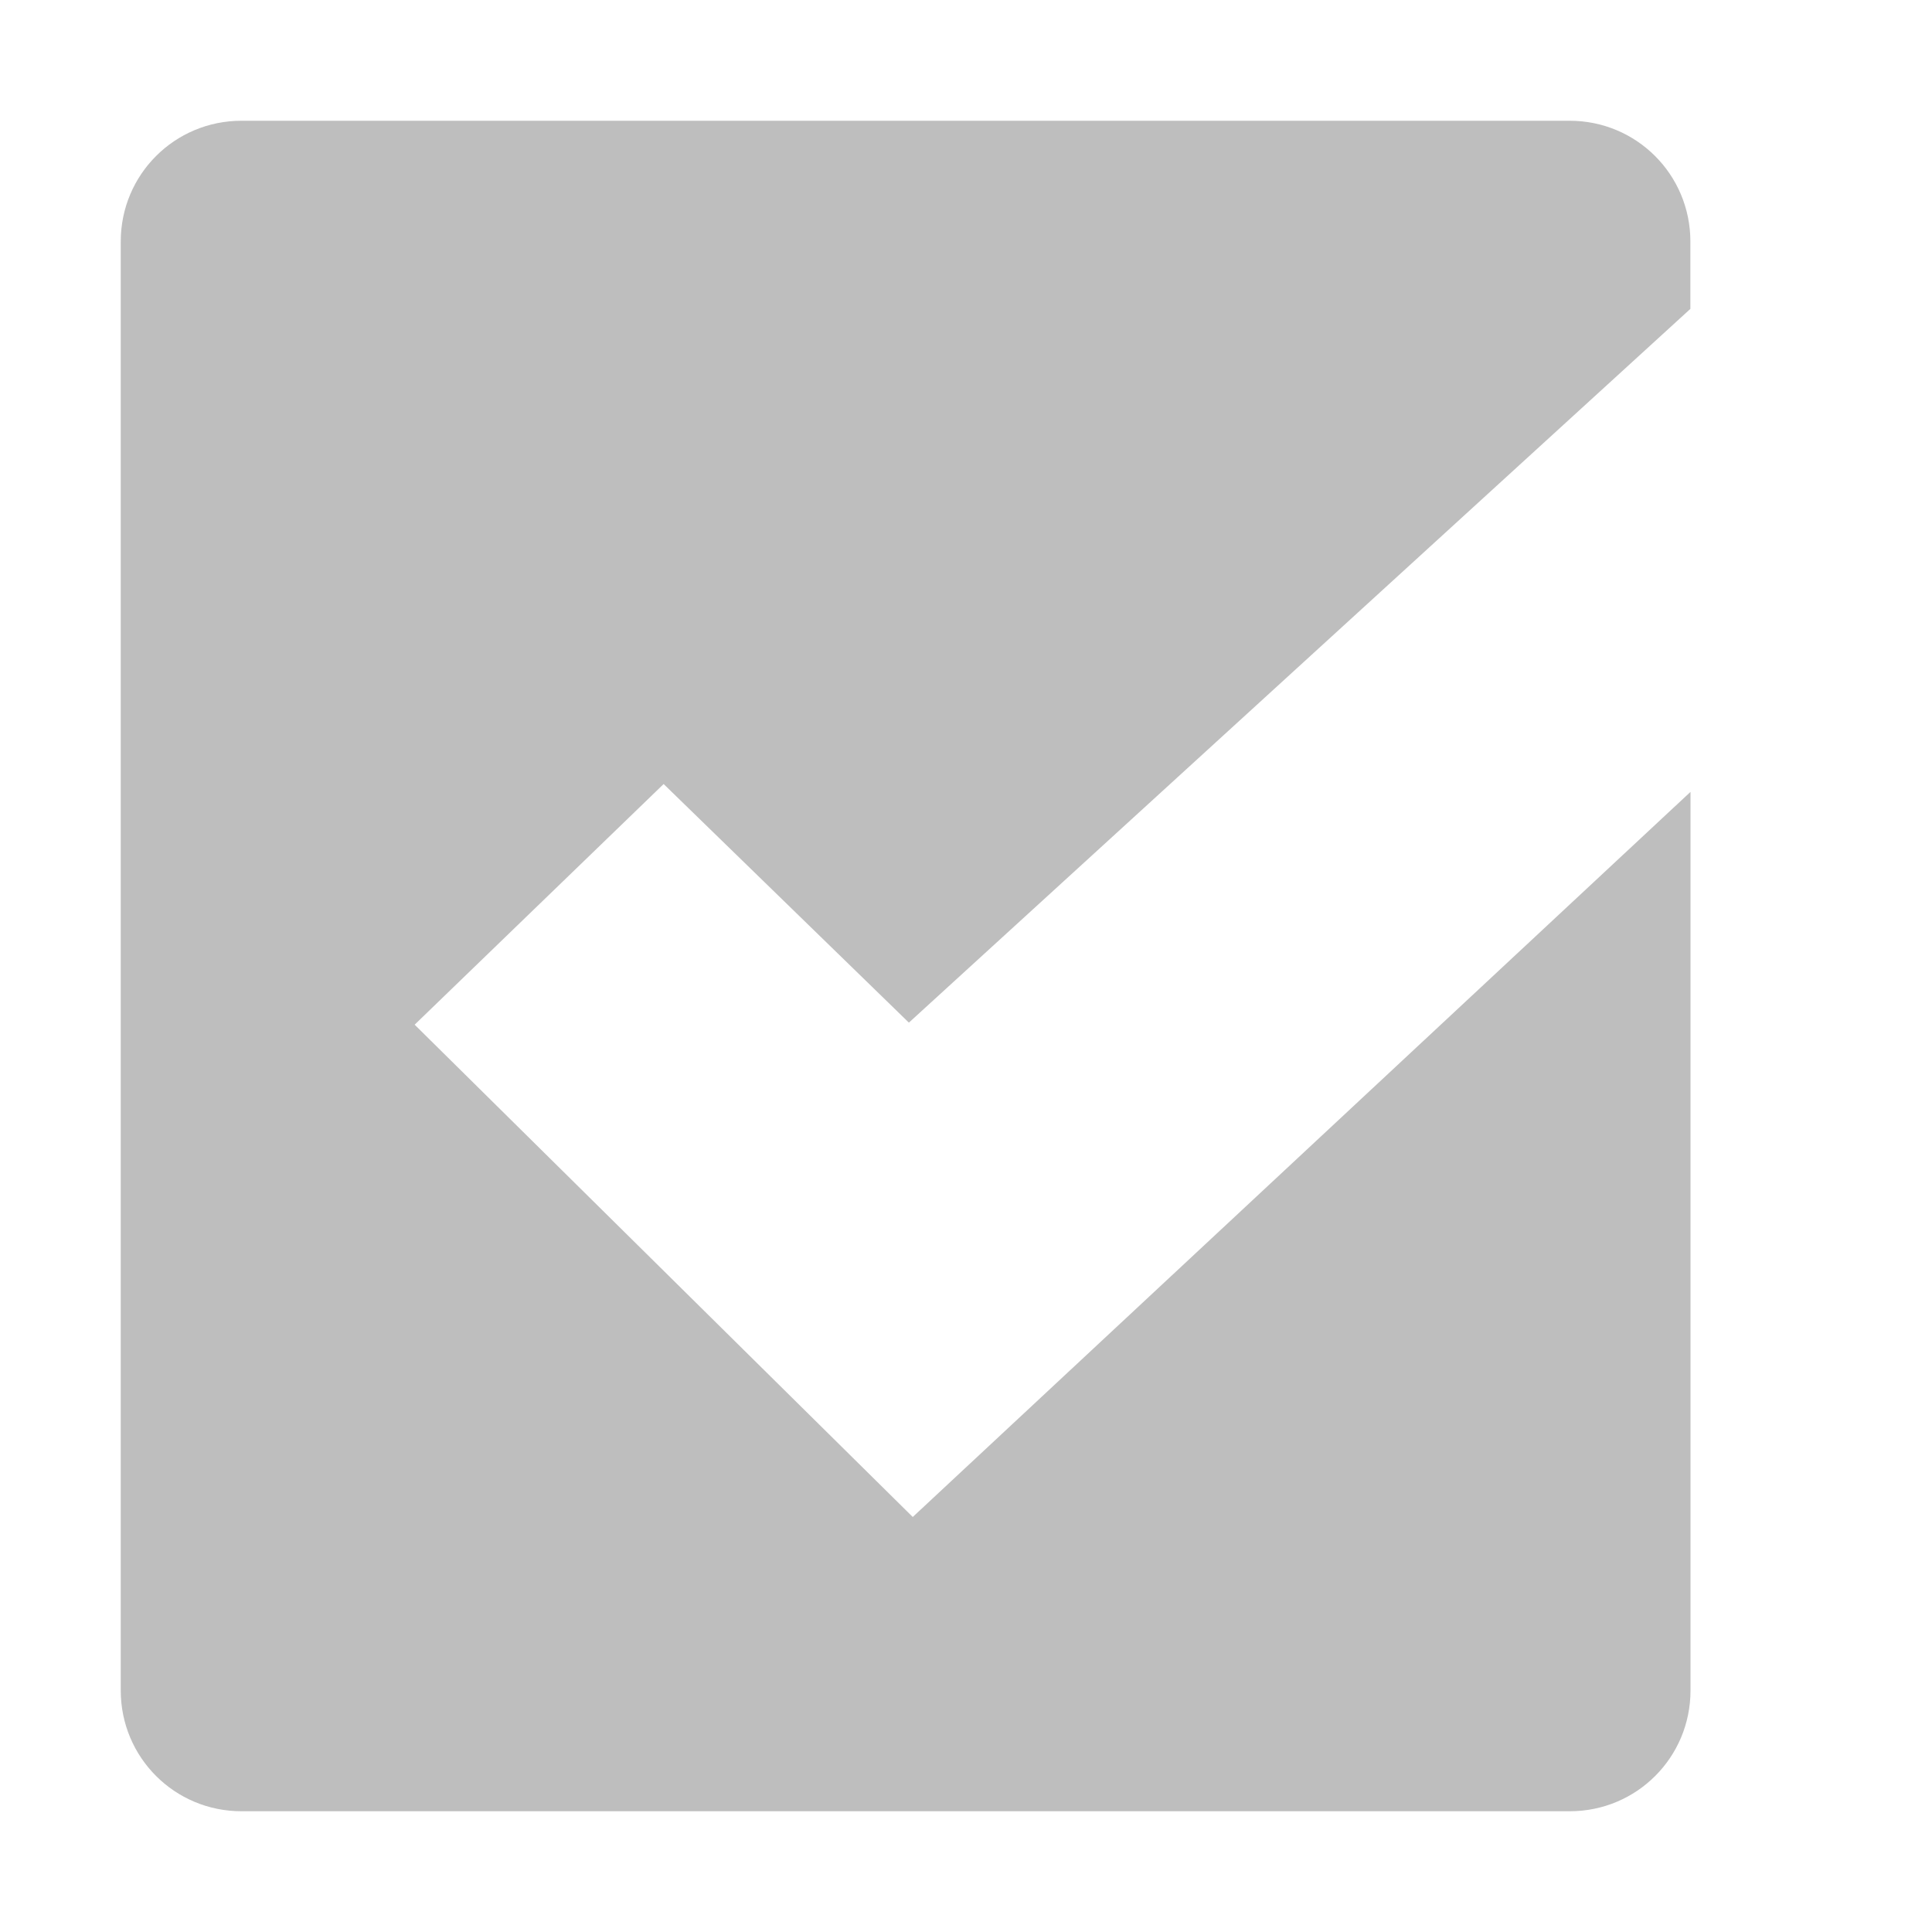
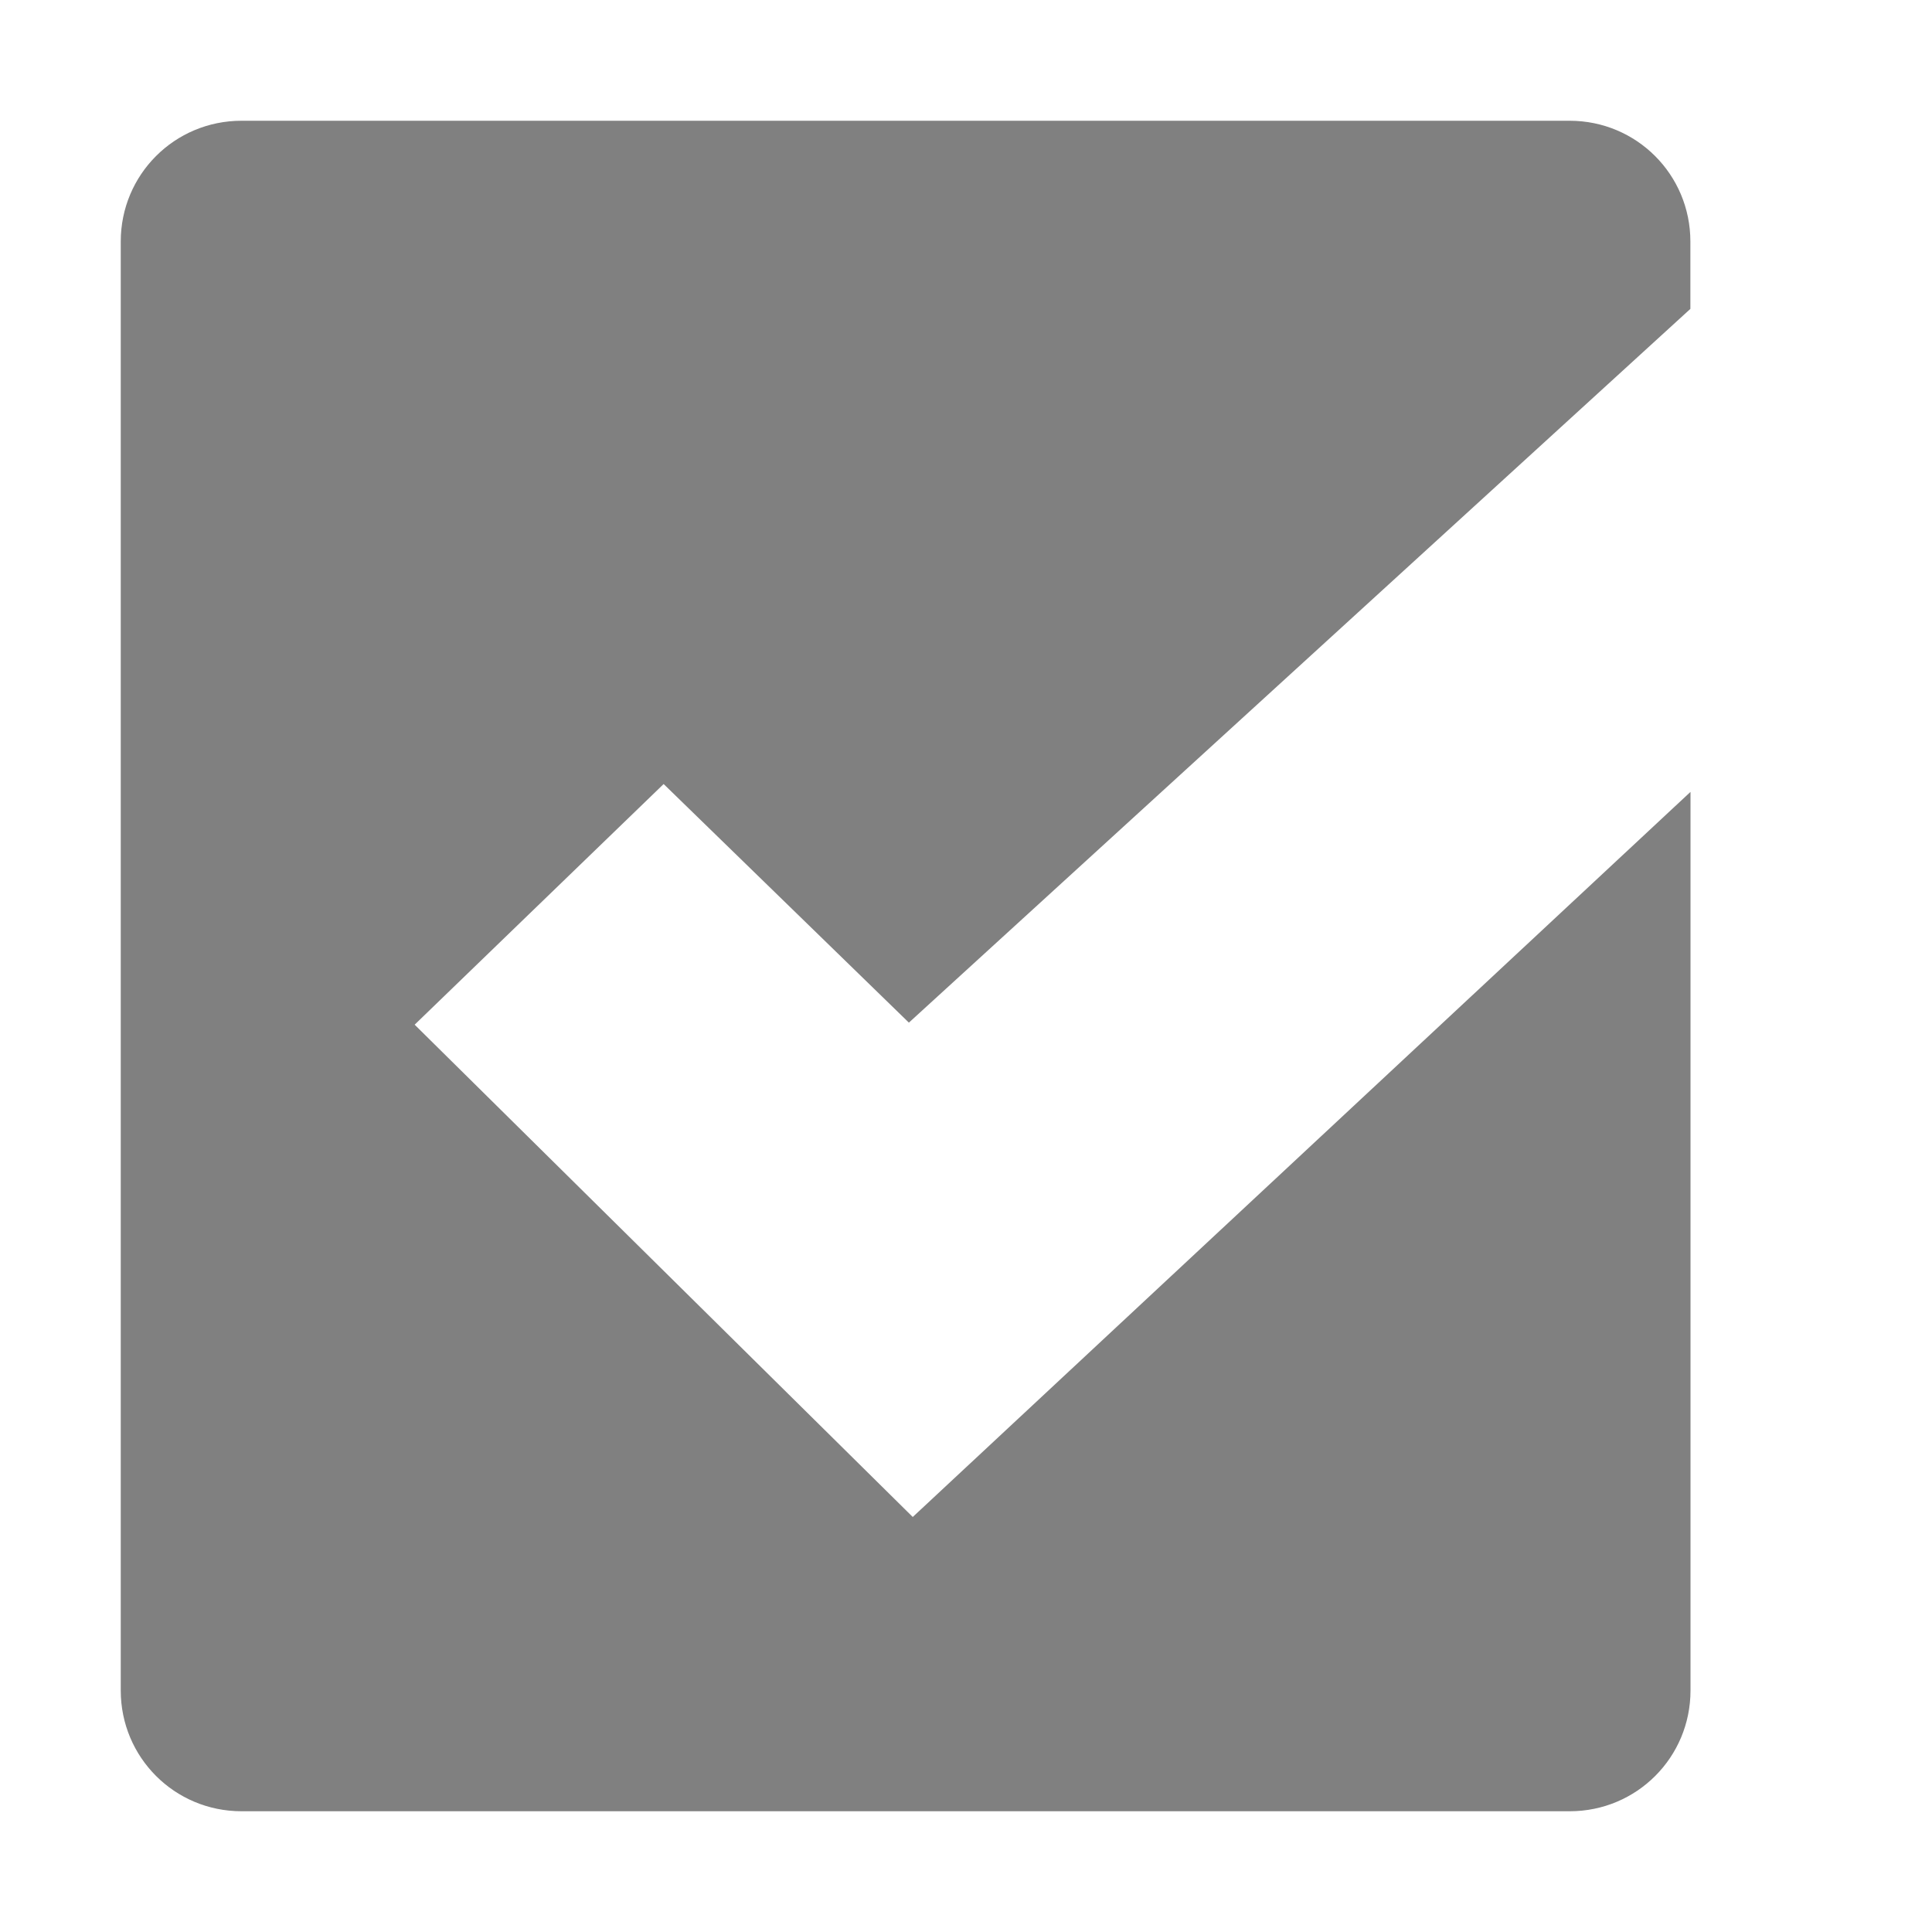
<svg xmlns="http://www.w3.org/2000/svg" id="svg7384" width="16" height="16" version="1.1">
-   <g id="layer9" transform="translate(-423 105)">
-     <path id="path12360" d="m425-104c-0.554 0-1 0.446-1 1v12c0 0.554 0.446 1 1 1h11c0.554 0 1-0.446 1-1v-7.442l-6.441 6.005-4.125-4.077 2.062-1.993 2.031 1.976 6.472-5.911v-0.558c0-0.554-0.446-1-1-1z" style="fill:#bebebe" />
+   <defs id="defs9" />
+   <g id="layer9" transform="translate(-423 105)" style="fill:#808080;fill-opacity:1">
+     <path id="path12360" d="m425-104c-0.554 0-1 0.446-1 1v12c0 0.554 0.446 1 1 1h11c0.554 0 1-0.446 1-1v-7.442l-6.441 6.005-4.125-4.077 2.062-1.993 2.031 1.976 6.472-5.911v-0.558c0-0.554-0.446-1-1-1z" style="fill:#808080;fill-opacity:1" />
  </g>
</svg>
